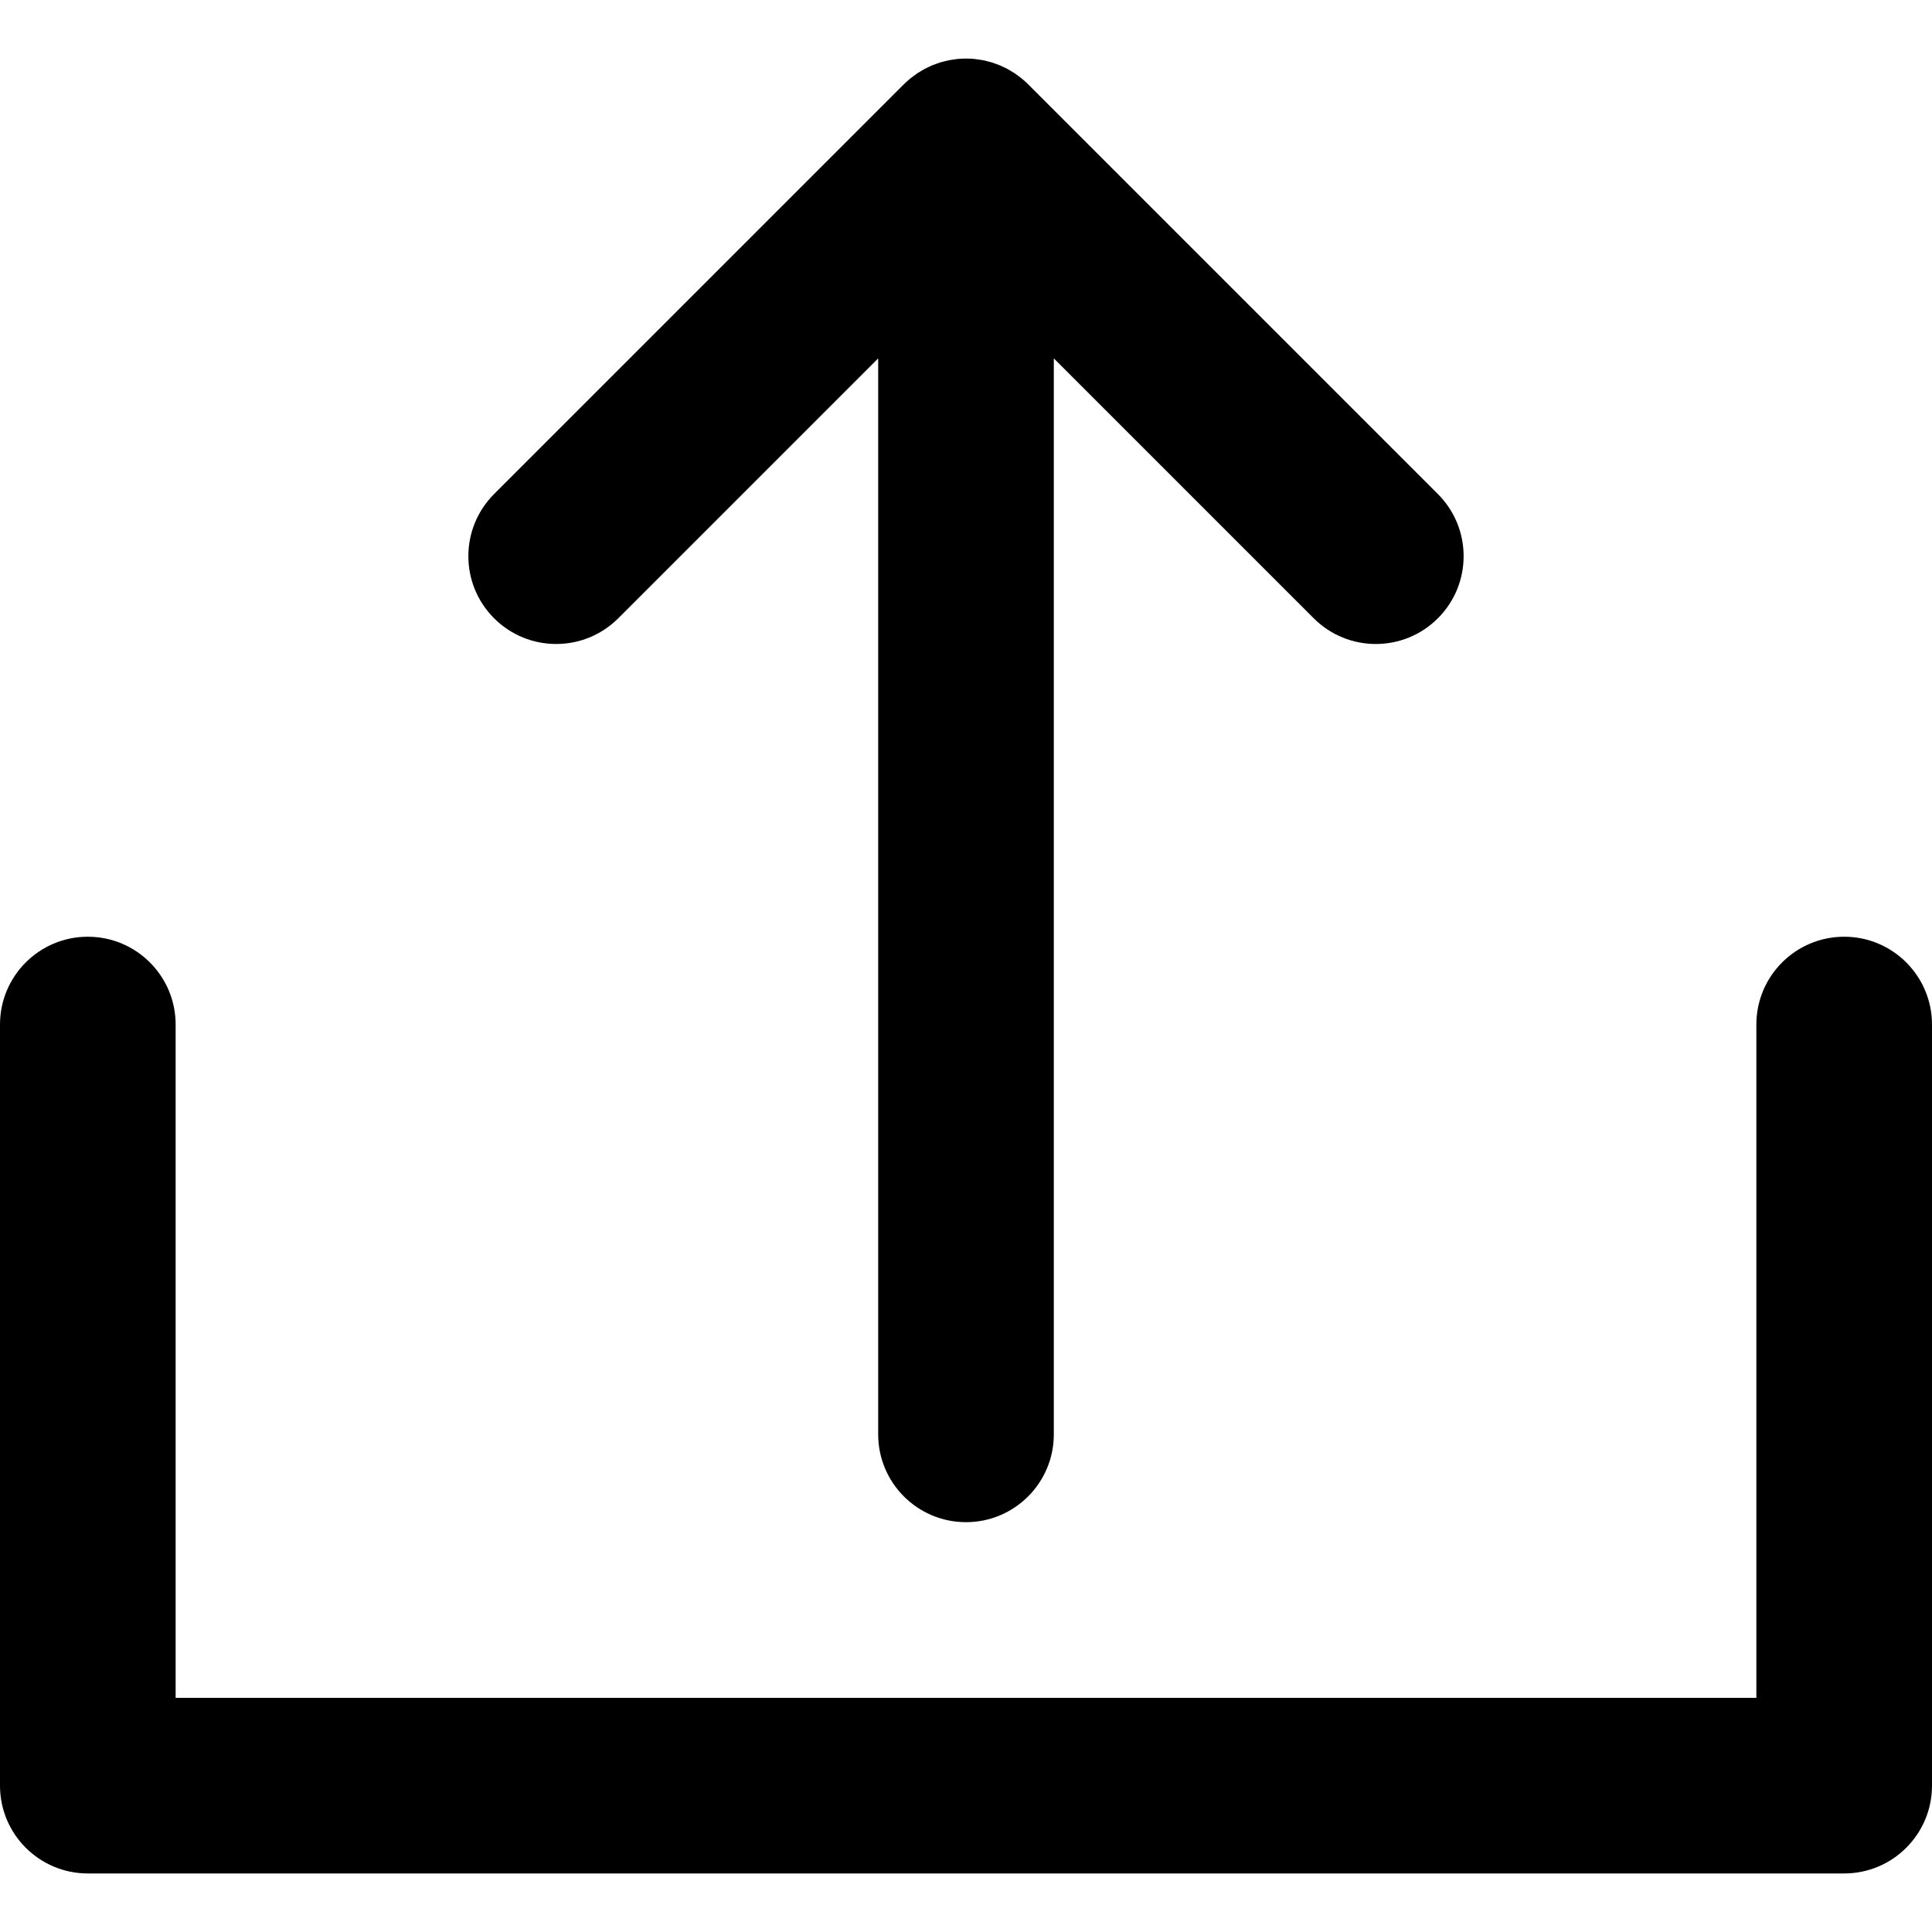
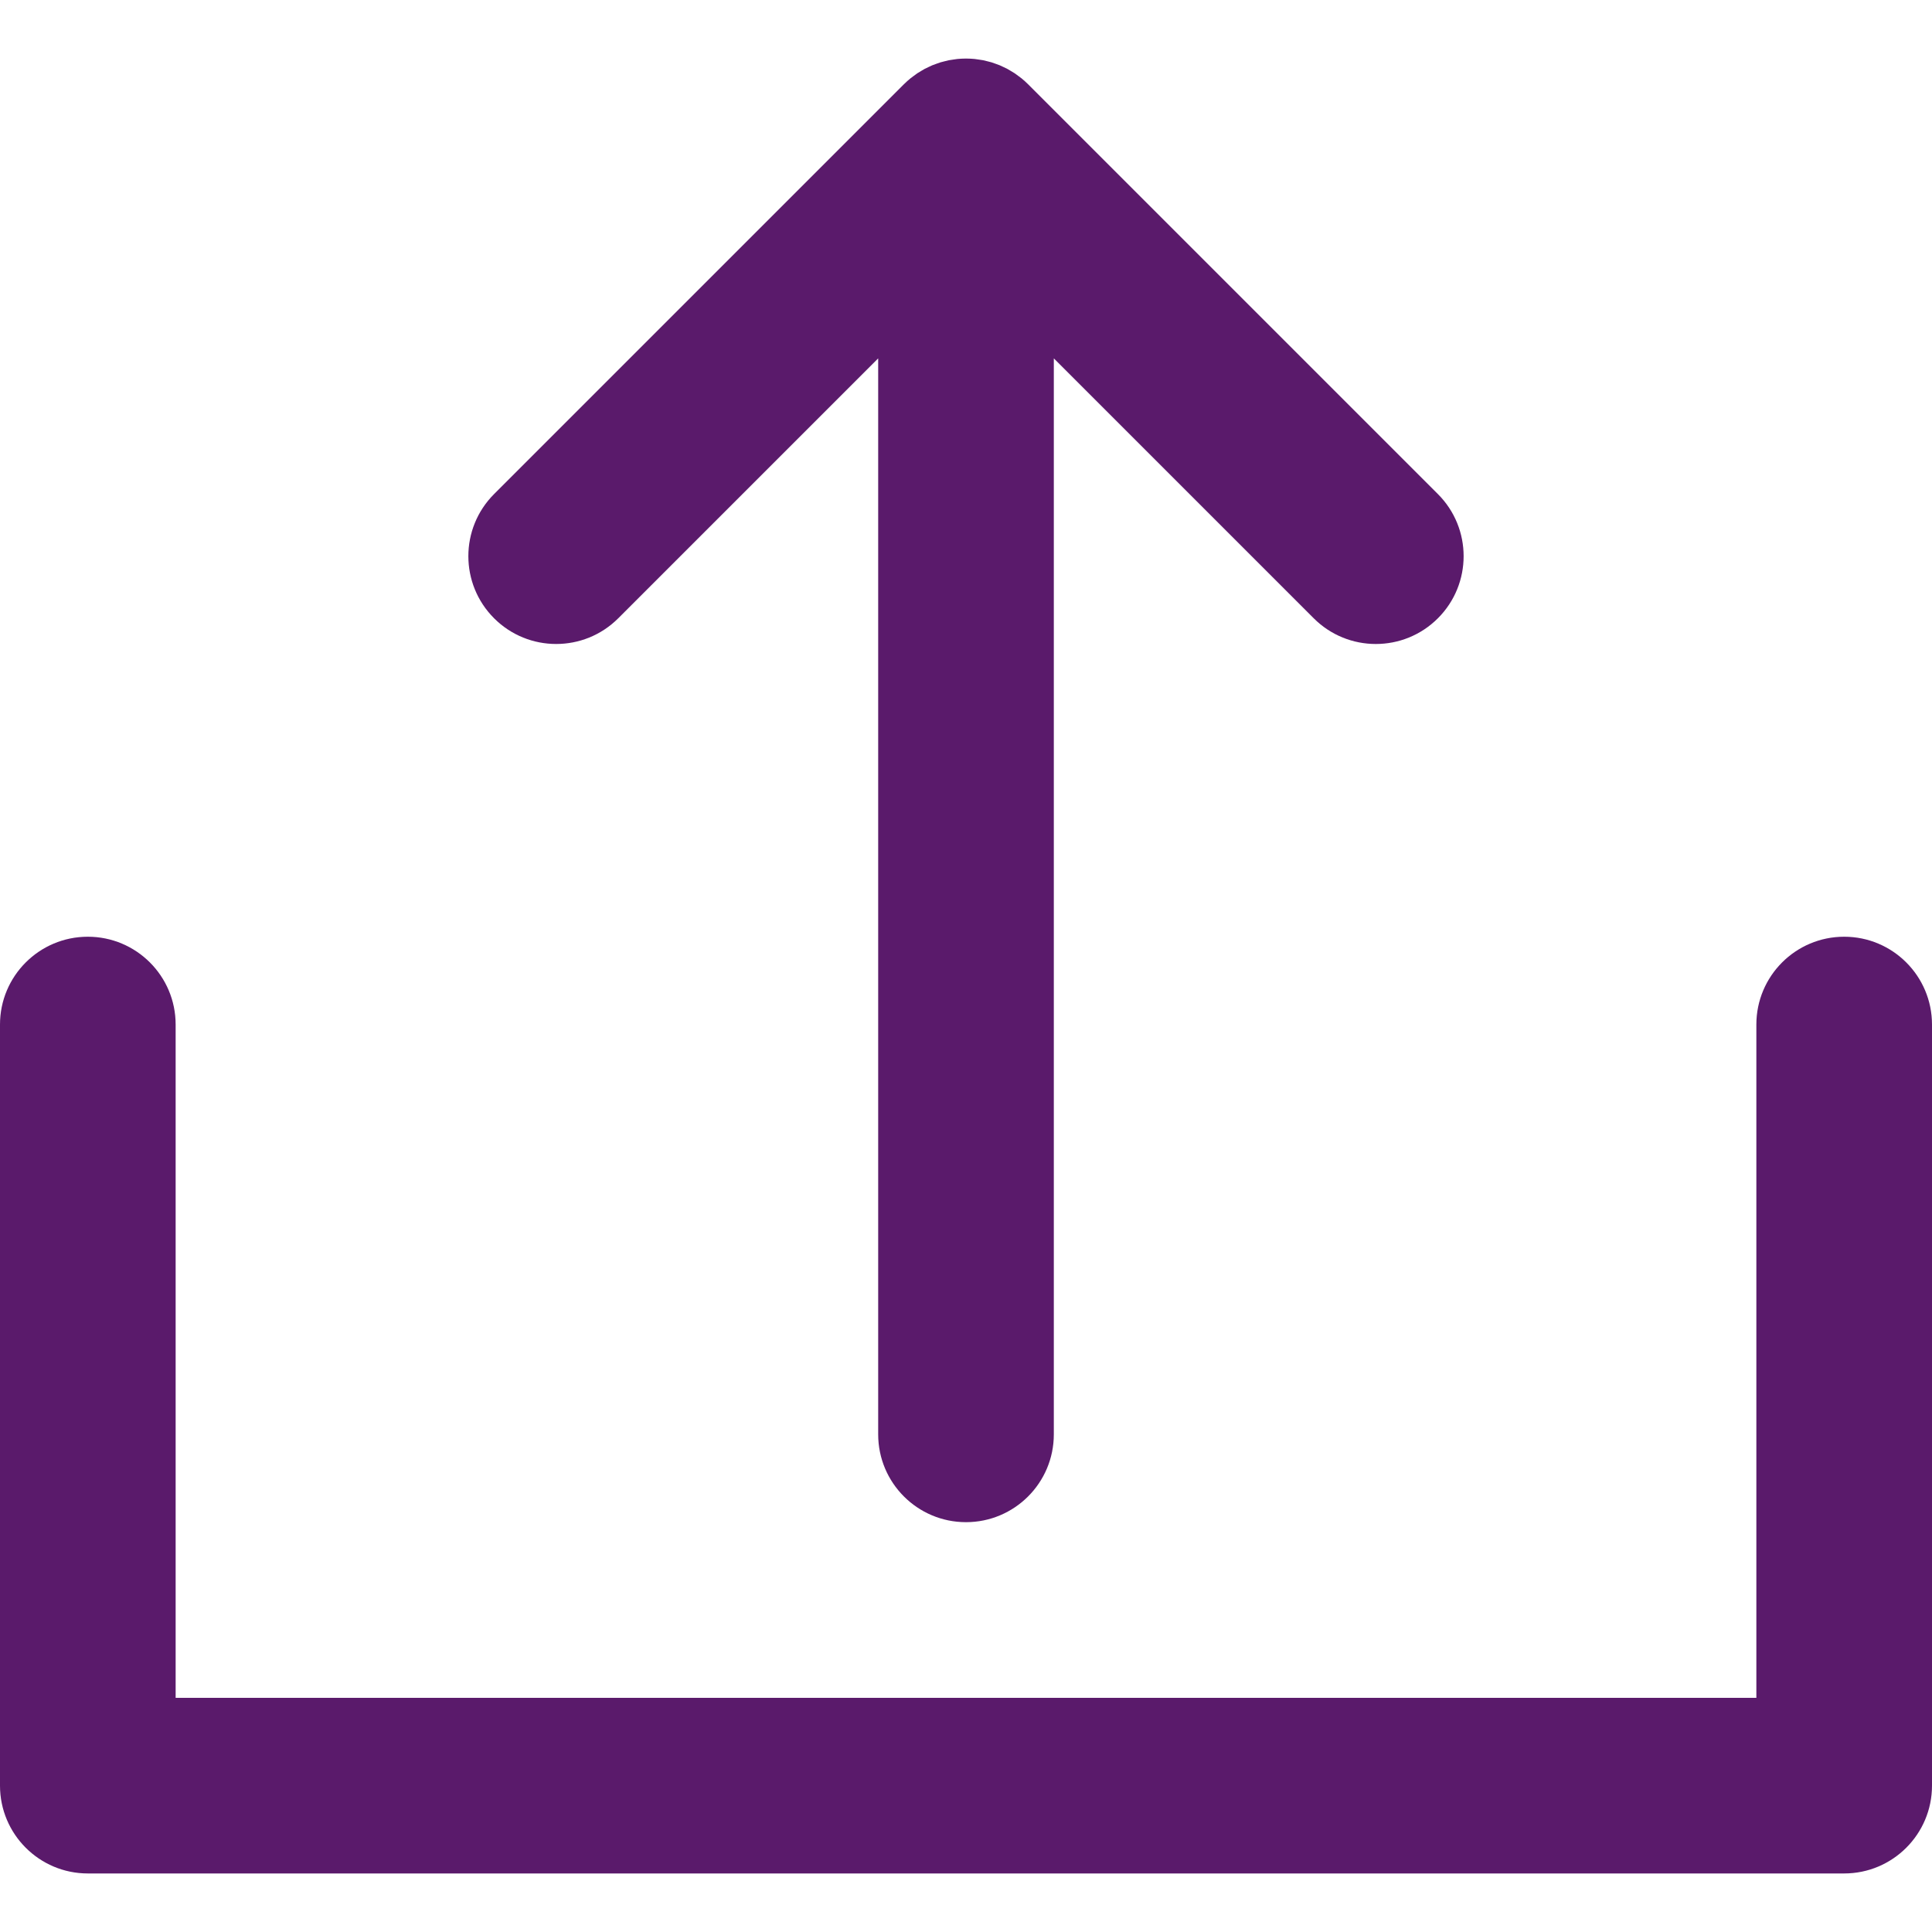
- <svg xmlns="http://www.w3.org/2000/svg" version="1.1" id="Layer_1" x="0px" y="0px" viewBox="0 0 330 330" style="enable-background:new 0 0 330 330;" xml:space="preserve">
+ <svg xmlns="http://www.w3.org/2000/svg" version="1.1" id="Layer_1" x="0px" y="0px" viewBox="0 0 330 330" style="enable-background:new 0 0 330 330;" xml:space="preserve" fill="rgb(90, 26, 107)">
  <g id="XMLID_9_">
    <path id="XMLID_10_" d="M105.604,105.605L150,61.212v183.786c0,8.284,6.716,15,15,15s15-6.716,15-15V61.213l44.392,44.392   c2.929,2.929,6.768,4.394,10.606,4.394c3.839,0,7.678-1.464,10.607-4.394c5.858-5.858,5.858-15.355,0-21.213l-69.995-69.996   c-0.352-0.351-0.721-0.683-1.104-0.998c-0.166-0.136-0.341-0.254-0.51-0.381c-0.222-0.167-0.439-0.337-0.67-0.492   c-0.207-0.139-0.422-0.259-0.635-0.386c-0.207-0.125-0.41-0.254-0.624-0.369c-0.217-0.116-0.439-0.213-0.661-0.318   c-0.223-0.105-0.441-0.216-0.67-0.311c-0.214-0.088-0.432-0.16-0.649-0.238c-0.244-0.088-0.485-0.182-0.736-0.258   c-0.216-0.065-0.435-0.112-0.652-0.167c-0.256-0.065-0.51-0.137-0.77-0.189c-0.25-0.049-0.503-0.078-0.755-0.115   c-0.231-0.034-0.46-0.077-0.695-0.1c-0.462-0.045-0.925-0.067-1.389-0.07c-0.03,0-0.059-0.004-0.089-0.004   c-0.029,0-0.059,0.004-0.088,0.004c-0.464,0.002-0.928,0.025-1.391,0.07c-0.229,0.023-0.453,0.065-0.68,0.098   c-0.258,0.037-0.516,0.067-0.771,0.118c-0.254,0.05-0.5,0.12-0.749,0.183c-0.226,0.057-0.452,0.107-0.676,0.174   c-0.241,0.073-0.476,0.164-0.712,0.249c-0.225,0.081-0.452,0.155-0.674,0.247c-0.22,0.091-0.43,0.198-0.644,0.299   c-0.23,0.108-0.462,0.211-0.688,0.331c-0.204,0.109-0.396,0.233-0.595,0.351c-0.223,0.132-0.447,0.258-0.664,0.403   c-0.217,0.145-0.42,0.307-0.629,0.462c-0.184,0.137-0.371,0.264-0.549,0.411c-0.365,0.299-0.714,0.616-1.049,0.947   c-0.016,0.016-0.033,0.029-0.05,0.045L84.392,84.391c-5.857,5.858-5.858,15.355,0,21.213   C90.249,111.463,99.747,111.461,105.604,105.605z" />
    <path id="XMLID_11_" d="M315,160c-8.284,0-15,6.716-15,15v115H30V175c0-8.284-6.716-15-15-15s-15,6.716-15,15v130   c0,8.284,6.716,15,15,15h300c8.284,0,15-6.716,15-15V175C330,166.716,323.284,160,315,160z" />
  </g>
  <g>
</g>
  <g>
</g>
  <g>
</g>
  <g>
</g>
  <g>
</g>
  <g>
</g>
  <g>
</g>
  <g>
</g>
  <g>
</g>
  <g>
</g>
  <g>
</g>
  <g>
</g>
  <g>
</g>
  <g>
</g>
  <g>
</g>
</svg>
